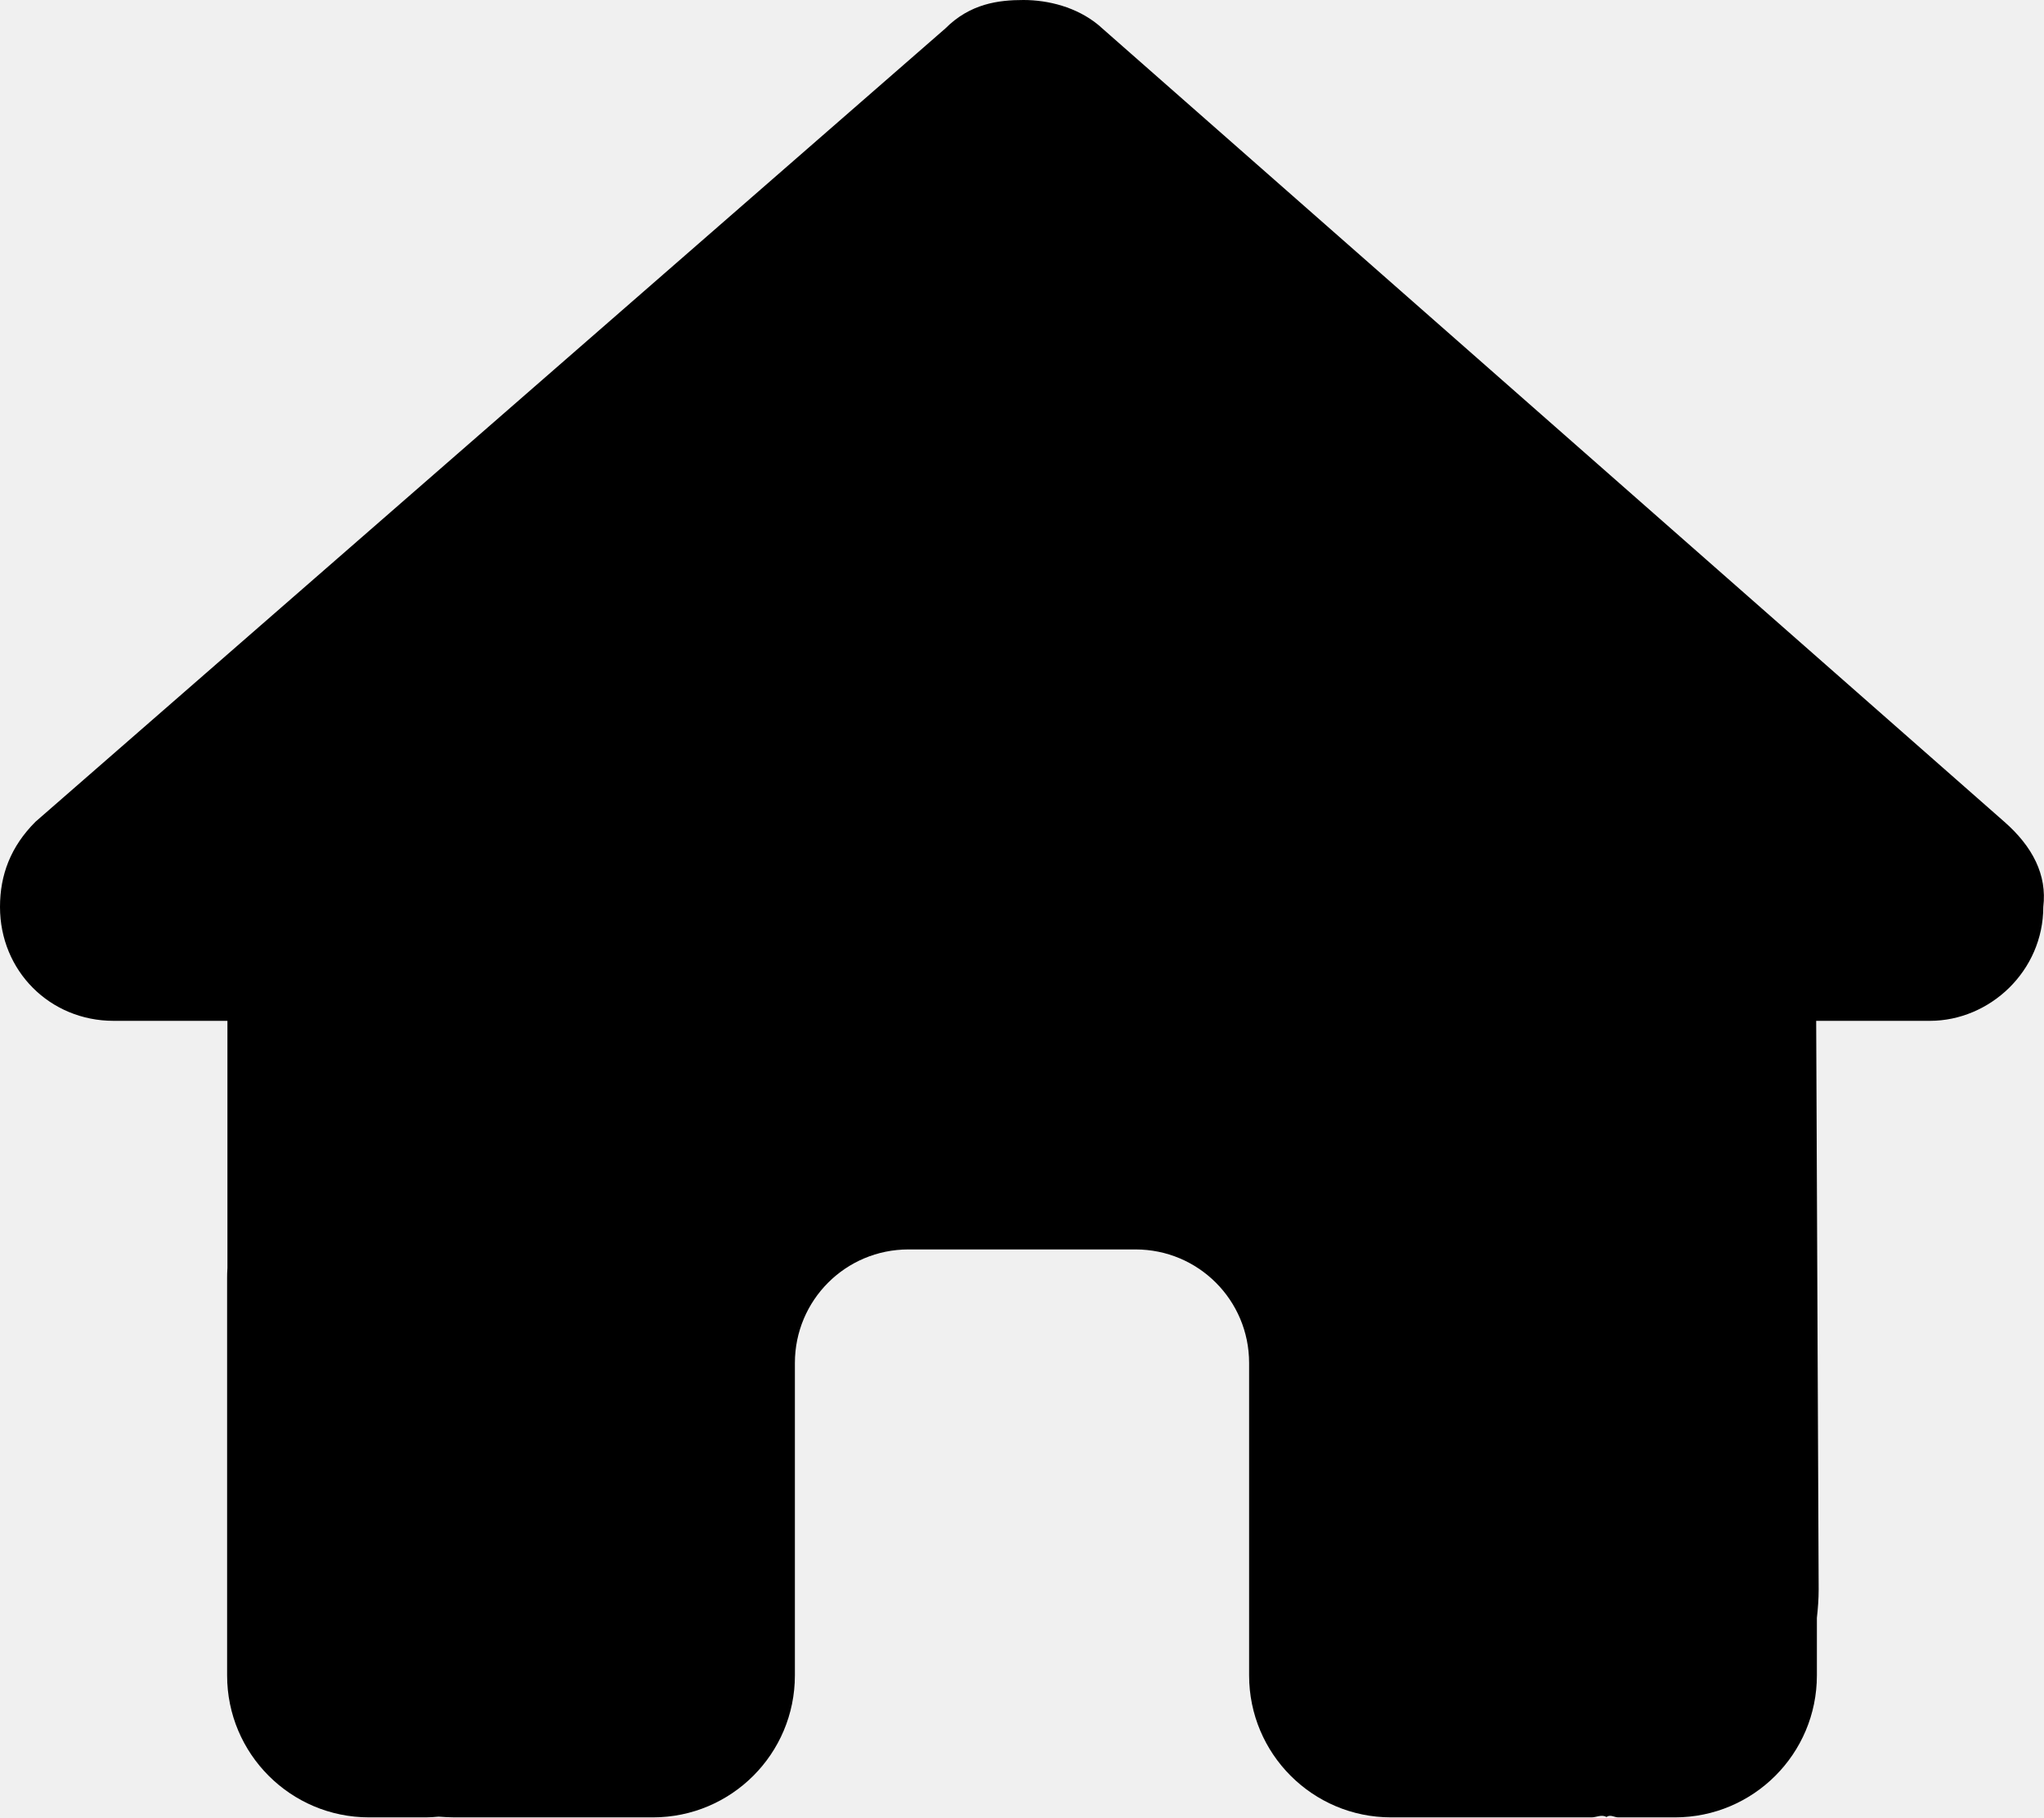
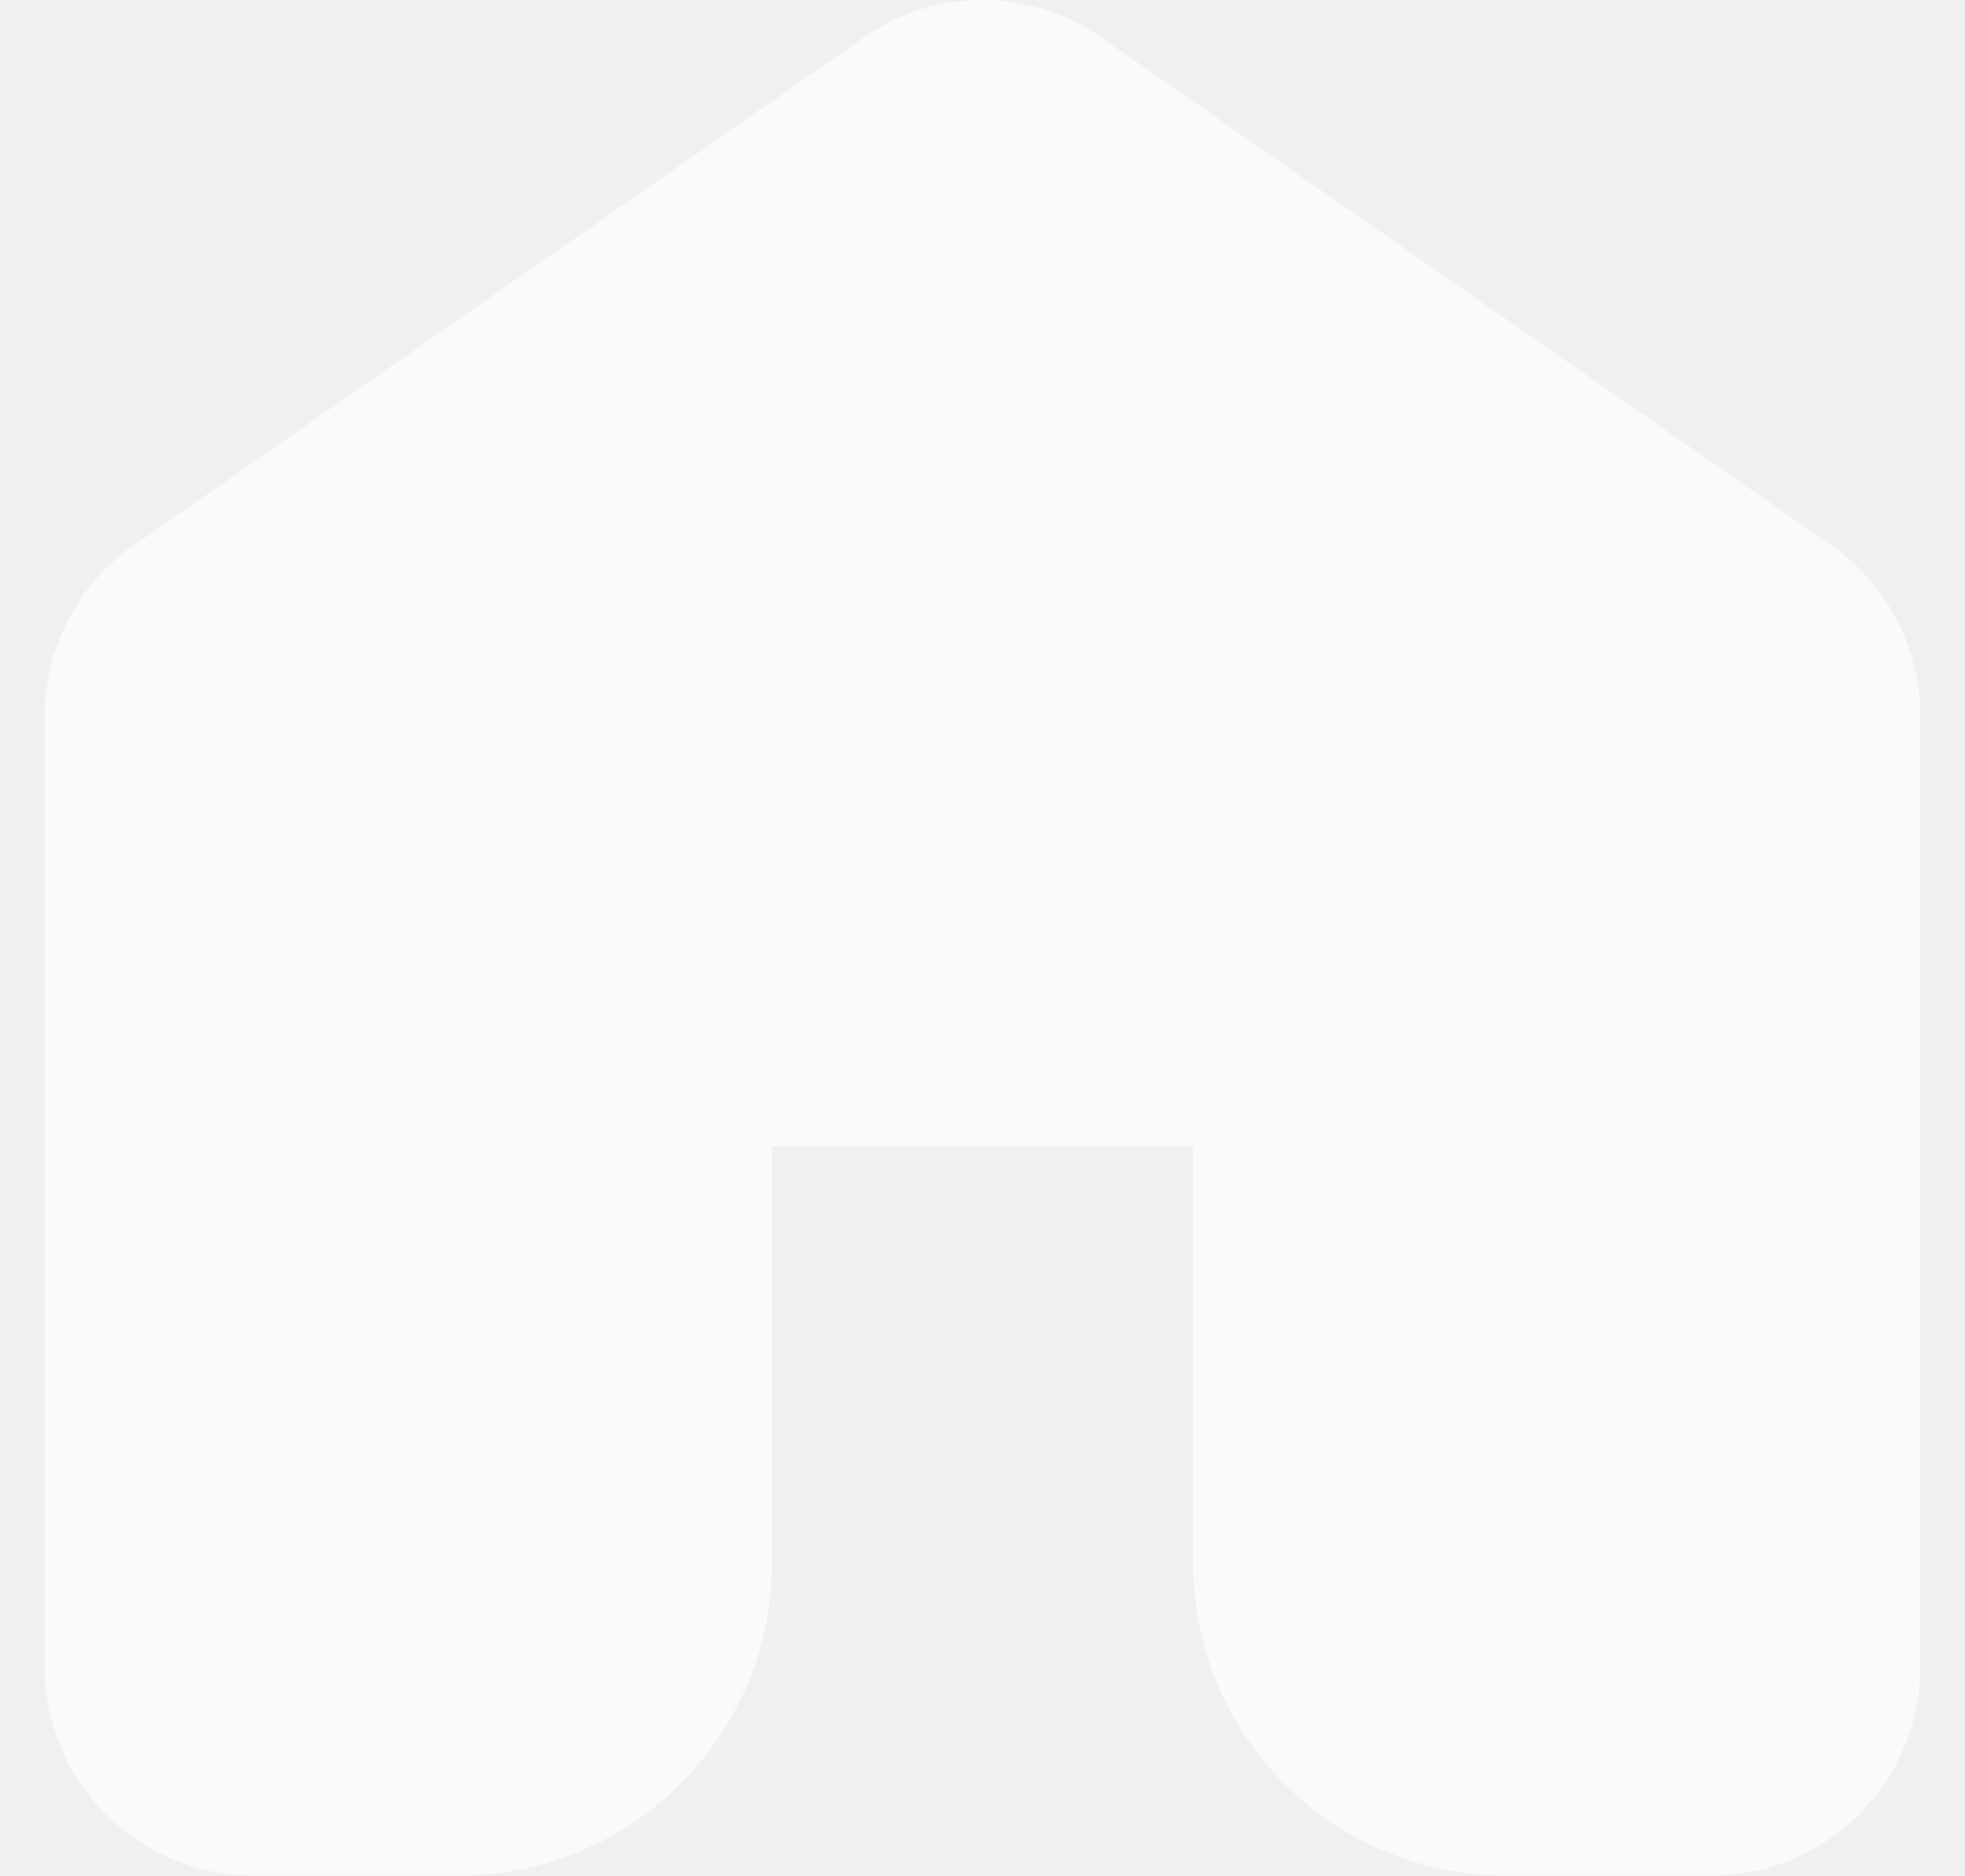
- <svg xmlns="http://www.w3.org/2000/svg" viewBox="0 0 576 512">
-   <path d="M575.8 255.5C575.8 273.5 560.8 287.6 543.8 287.6H511.8L512.5 447.7C512.5 450.5 512.3 453.1 512 455.8V472C512 494.1 494.1 512 472 512H456C454.9 512 453.8 511.1 452.7 511.9C451.3 511.1 449.9 512 448.5 512H392C369.9 512 352 494.1 352 472V384C352 366.3 337.7 352 320 352H256C238.3 352 224 366.3 224 384V472C224 494.1 206.1 512 184 512H128.1C126.6 512 125.1 511.9 123.6 511.8C122.4 511.9 121.2 512 120 512H104C81.91 512 64 494.1 64 472V360C64 359.1 64.03 358.1 64.09 357.2V287.6H32.05C14.02 287.6 0 273.5 0 255.5C0 246.5 3.004 238.5 10.01 231.5L266.4 8.016C273.4 1.002 281.4 0 288.4 0C295.4 0 303.4 2.004 309.5 7.014L564.8 231.5C572.8 238.5 576.9 246.5 575.8 255.5L575.8 255.5z" />
+ <svg xmlns="http://www.w3.org/2000/svg" width="22" height="21" viewBox="0 0 22 21" fill="none">
+   <path d="M21.5 8.015V18.667C21.5 19.95 20.45 21 19.167 21H16.857C14.92 21 13.357 19.425 13.357 17.5V12.833H8.643V17.5C8.643 19.425 7.08 21 5.143 21H2.833C1.55 21 0.5 19.95 0.5 18.667V8.015C0.5 7.257 0.873 6.533 1.503 6.102L9.67 0.42C10.463 -0.14 11.537 -0.14 12.33 0.42L20.497 6.102C21.127 6.533 21.5 7.257 21.5 8.015Z" fill="white" fill-opacity="0.66" />
</svg>
